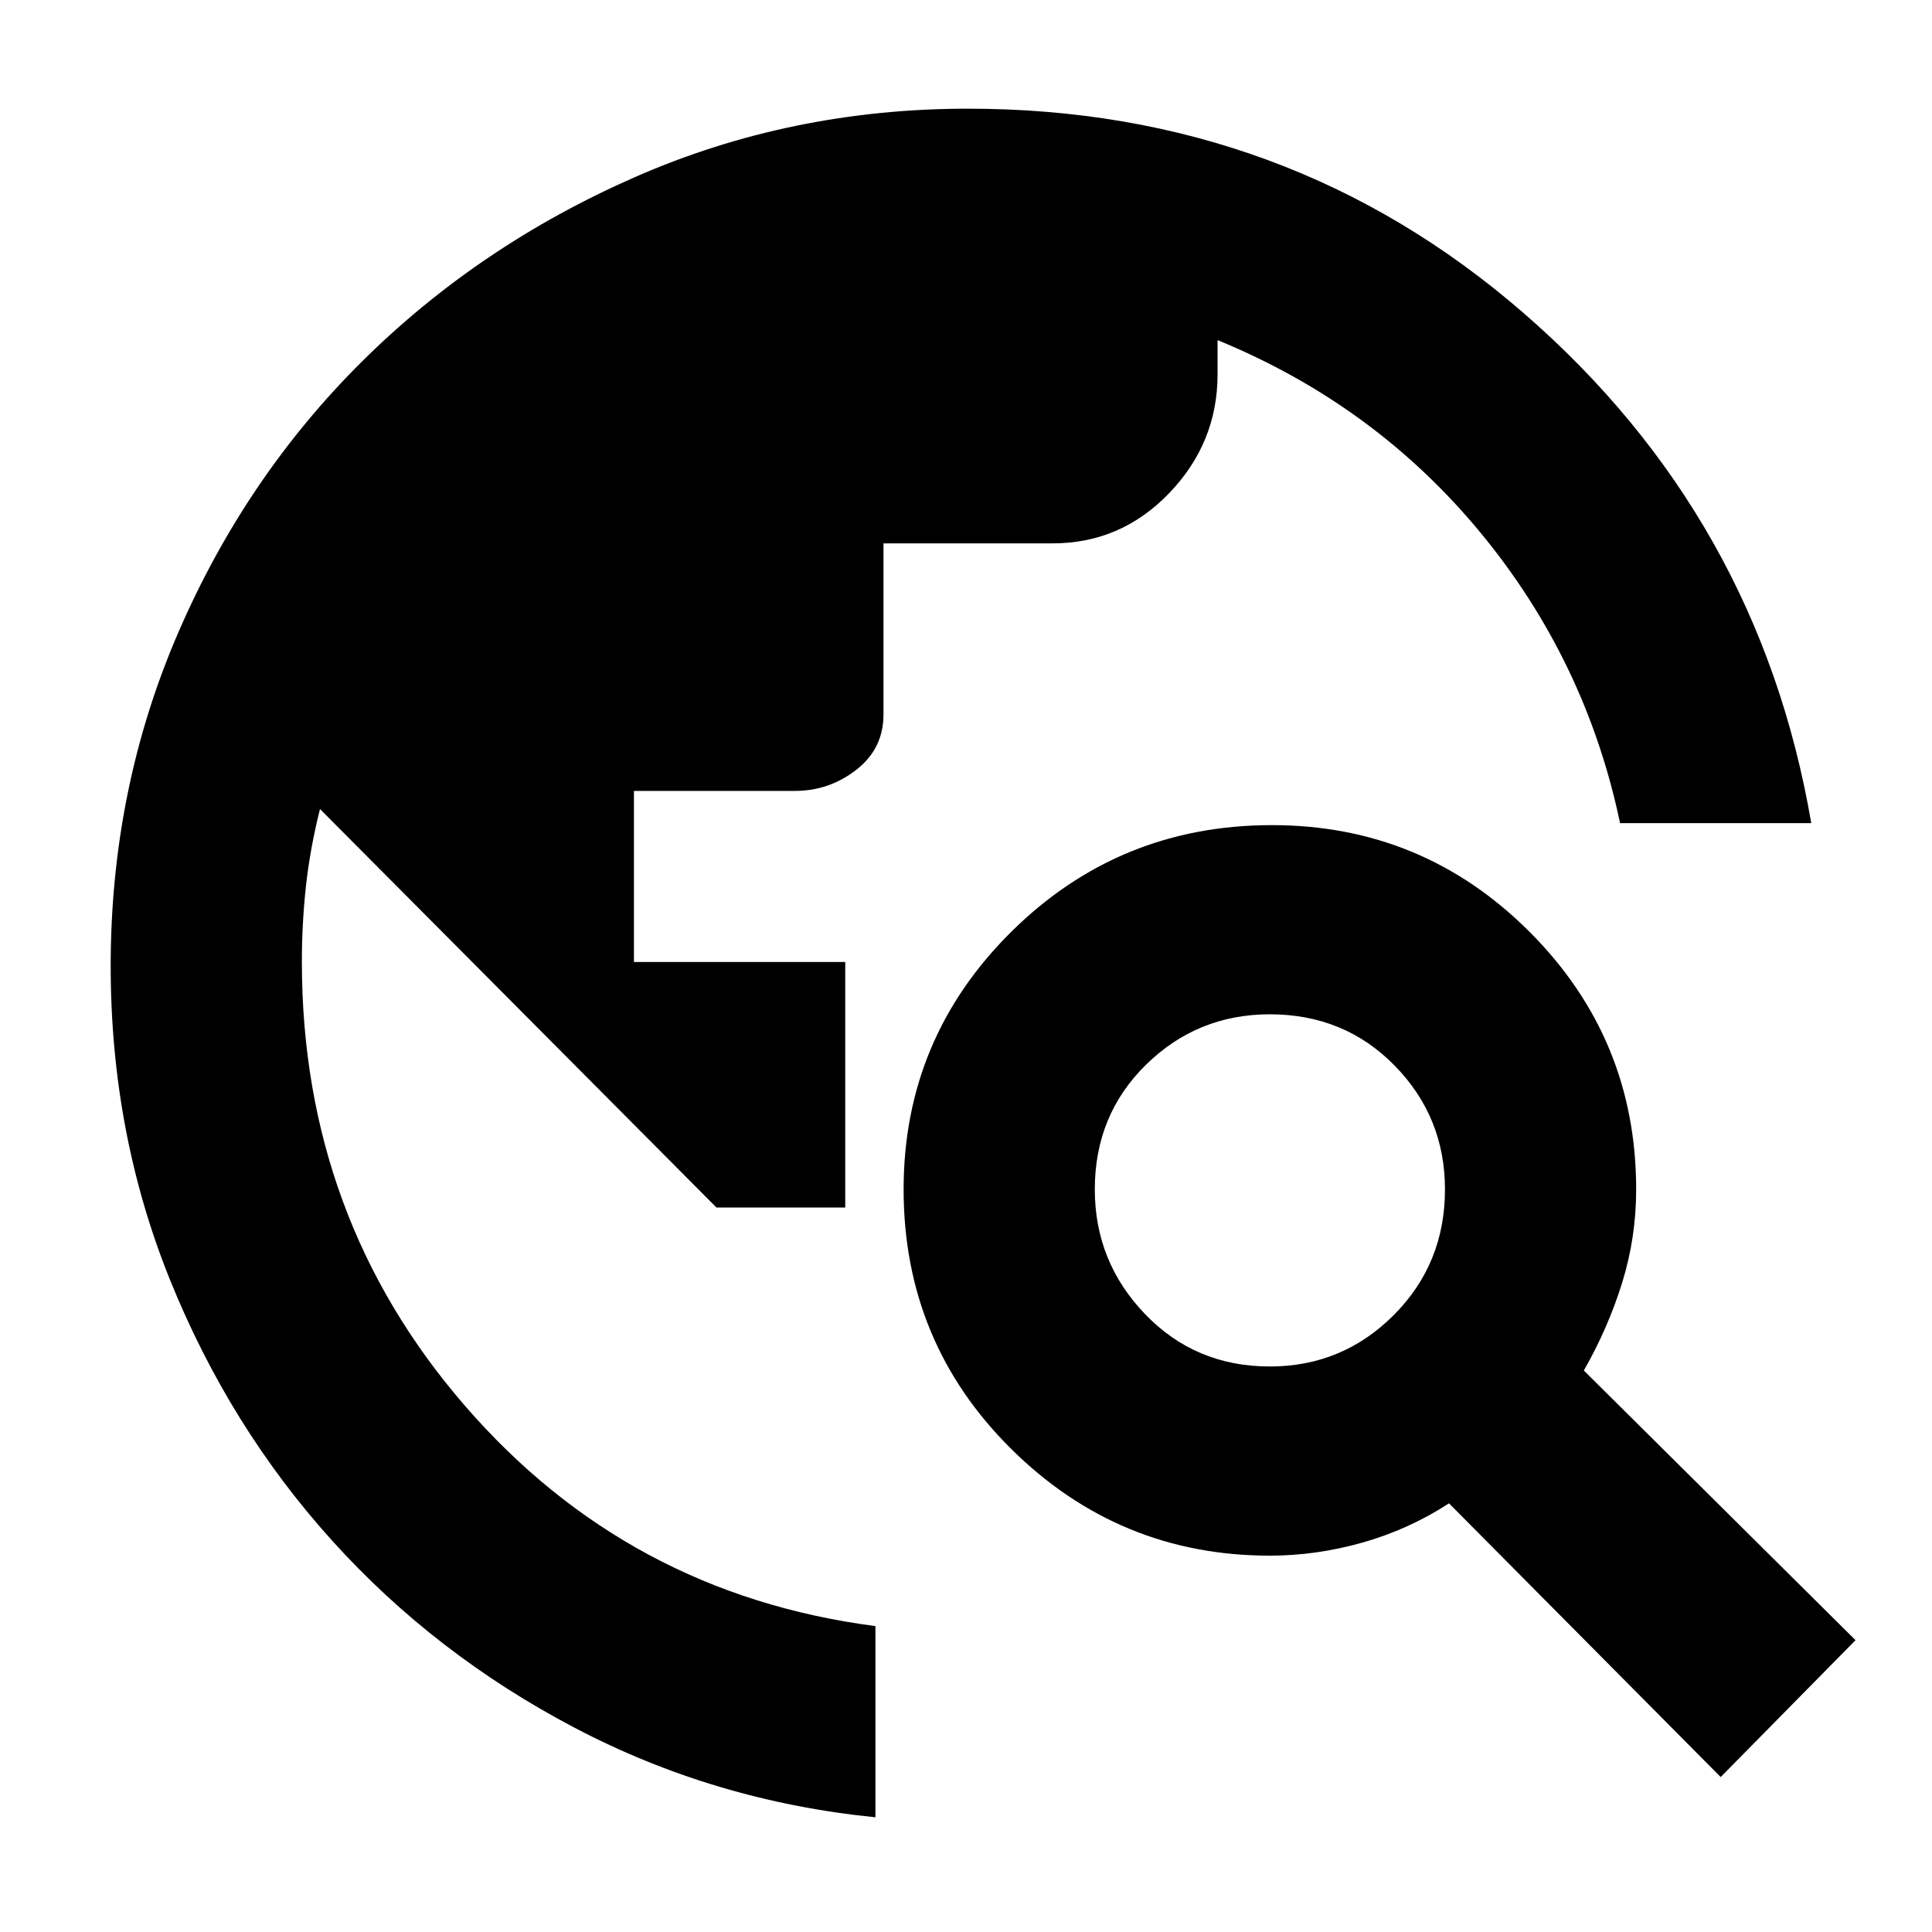
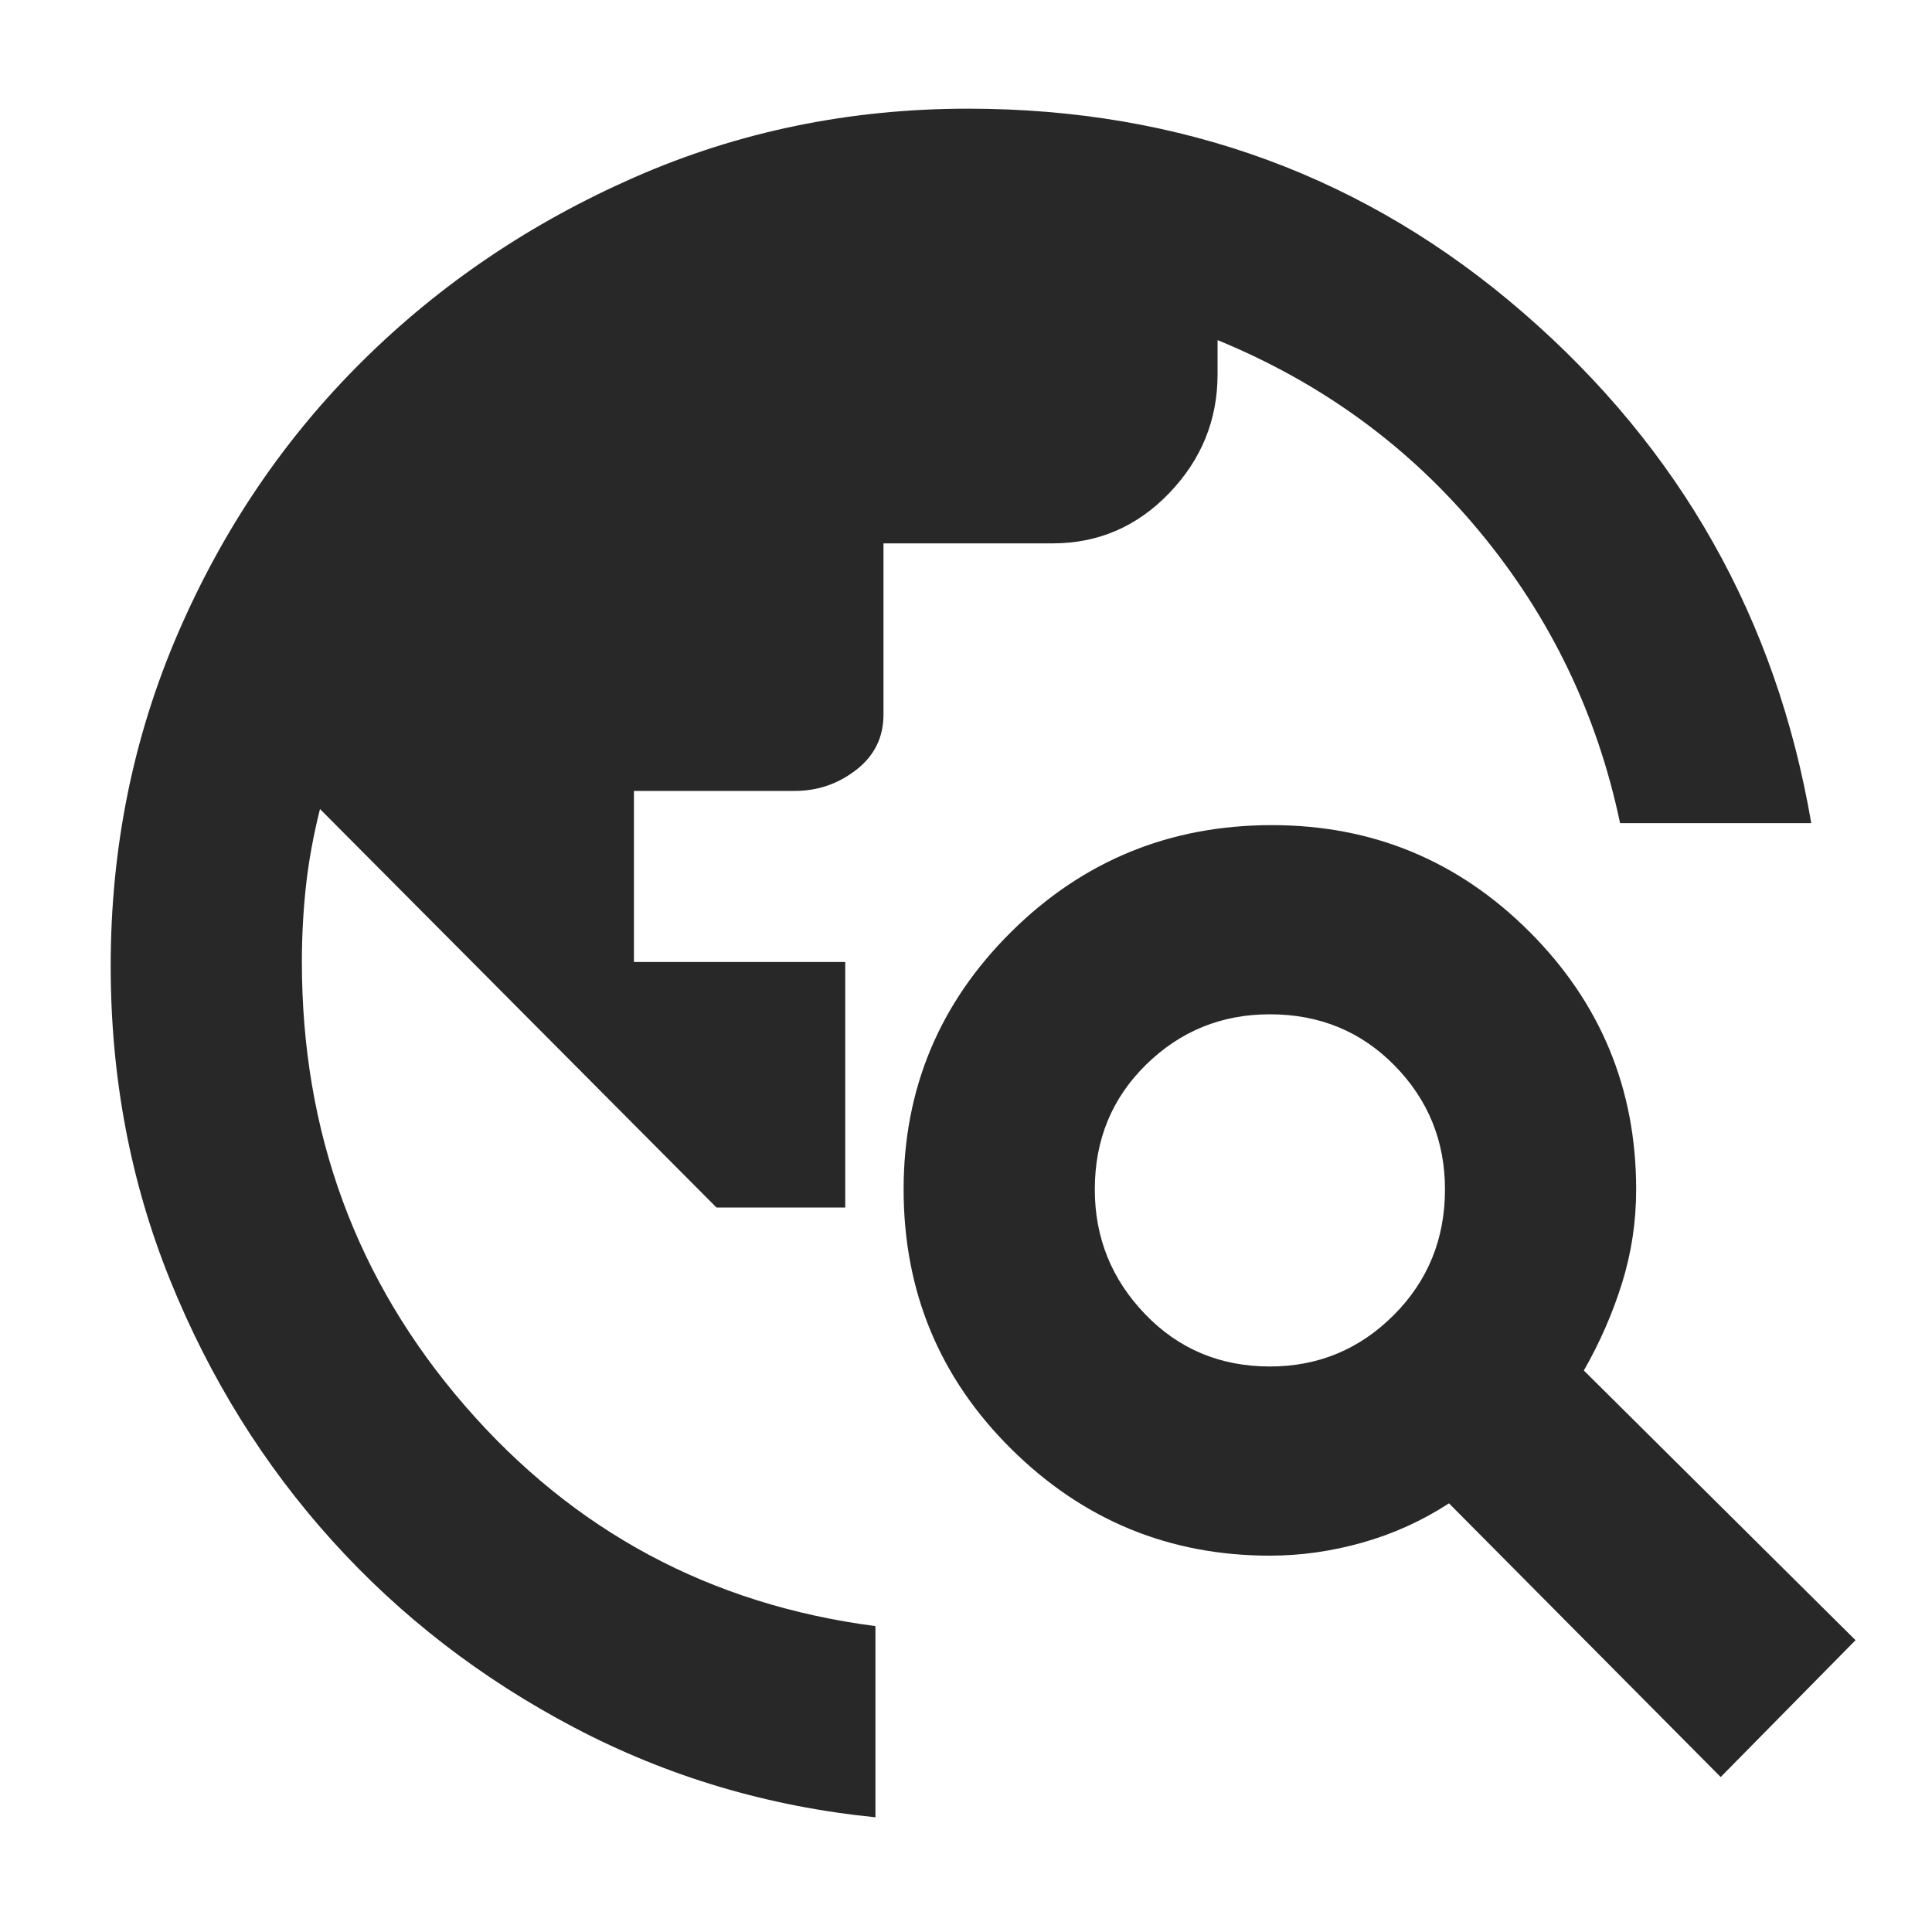
- <svg xmlns="http://www.w3.org/2000/svg" height="48" width="48">
+ <svg xmlns="http://www.w3.org/2000/svg" height="48" width="48" fill="#282828">
  <path d="M21.75 45.15q-4-.4-7.475-2.225Q10.8 41.1 8.25 38.275 5.7 35.45 4.225 31.8 2.75 28.15 2.75 24q0-4.4 1.675-8.275T9 8.975Q11.9 6.1 15.775 4.4q3.875-1.7 8.275-1.7 7.95 0 13.8 5.075Q43.7 12.85 45 20.45h-4.75q-.85-4.05-3.475-7.225T30.25 8.45v.85q0 1.7-1.2 2.95-1.2 1.25-2.9 1.25h-4.2v4.25q0 .85-.675 1.375t-1.525.525h-4v4.25H21V30h-3.2l-9.85-9.9q-.25 1-.35 1.925-.1.925-.1 1.875 0 6.35 4.05 11.025Q15.6 39.6 21.75 40.4Zm21-1L36 37.35q-1 .65-2.15.975-1.15.325-2.3.325-3.75 0-6.425-2.65t-2.675-6.45q0-3.75 2.675-6.4Q27.8 20.5 31.6 20.5q3.75 0 6.4 2.65 2.65 2.65 2.65 6.4 0 1.2-.35 2.325-.35 1.125-.95 2.175l6.75 6.7Zm-11.2-10.2q1.8 0 3.075-1.275Q35.9 31.4 35.9 29.55q0-1.8-1.25-3.075-1.25-1.275-3.1-1.275-1.8 0-3.075 1.25-1.275 1.25-1.275 3.1 0 1.8 1.25 3.1t3.1 1.3Z" />
</svg>
